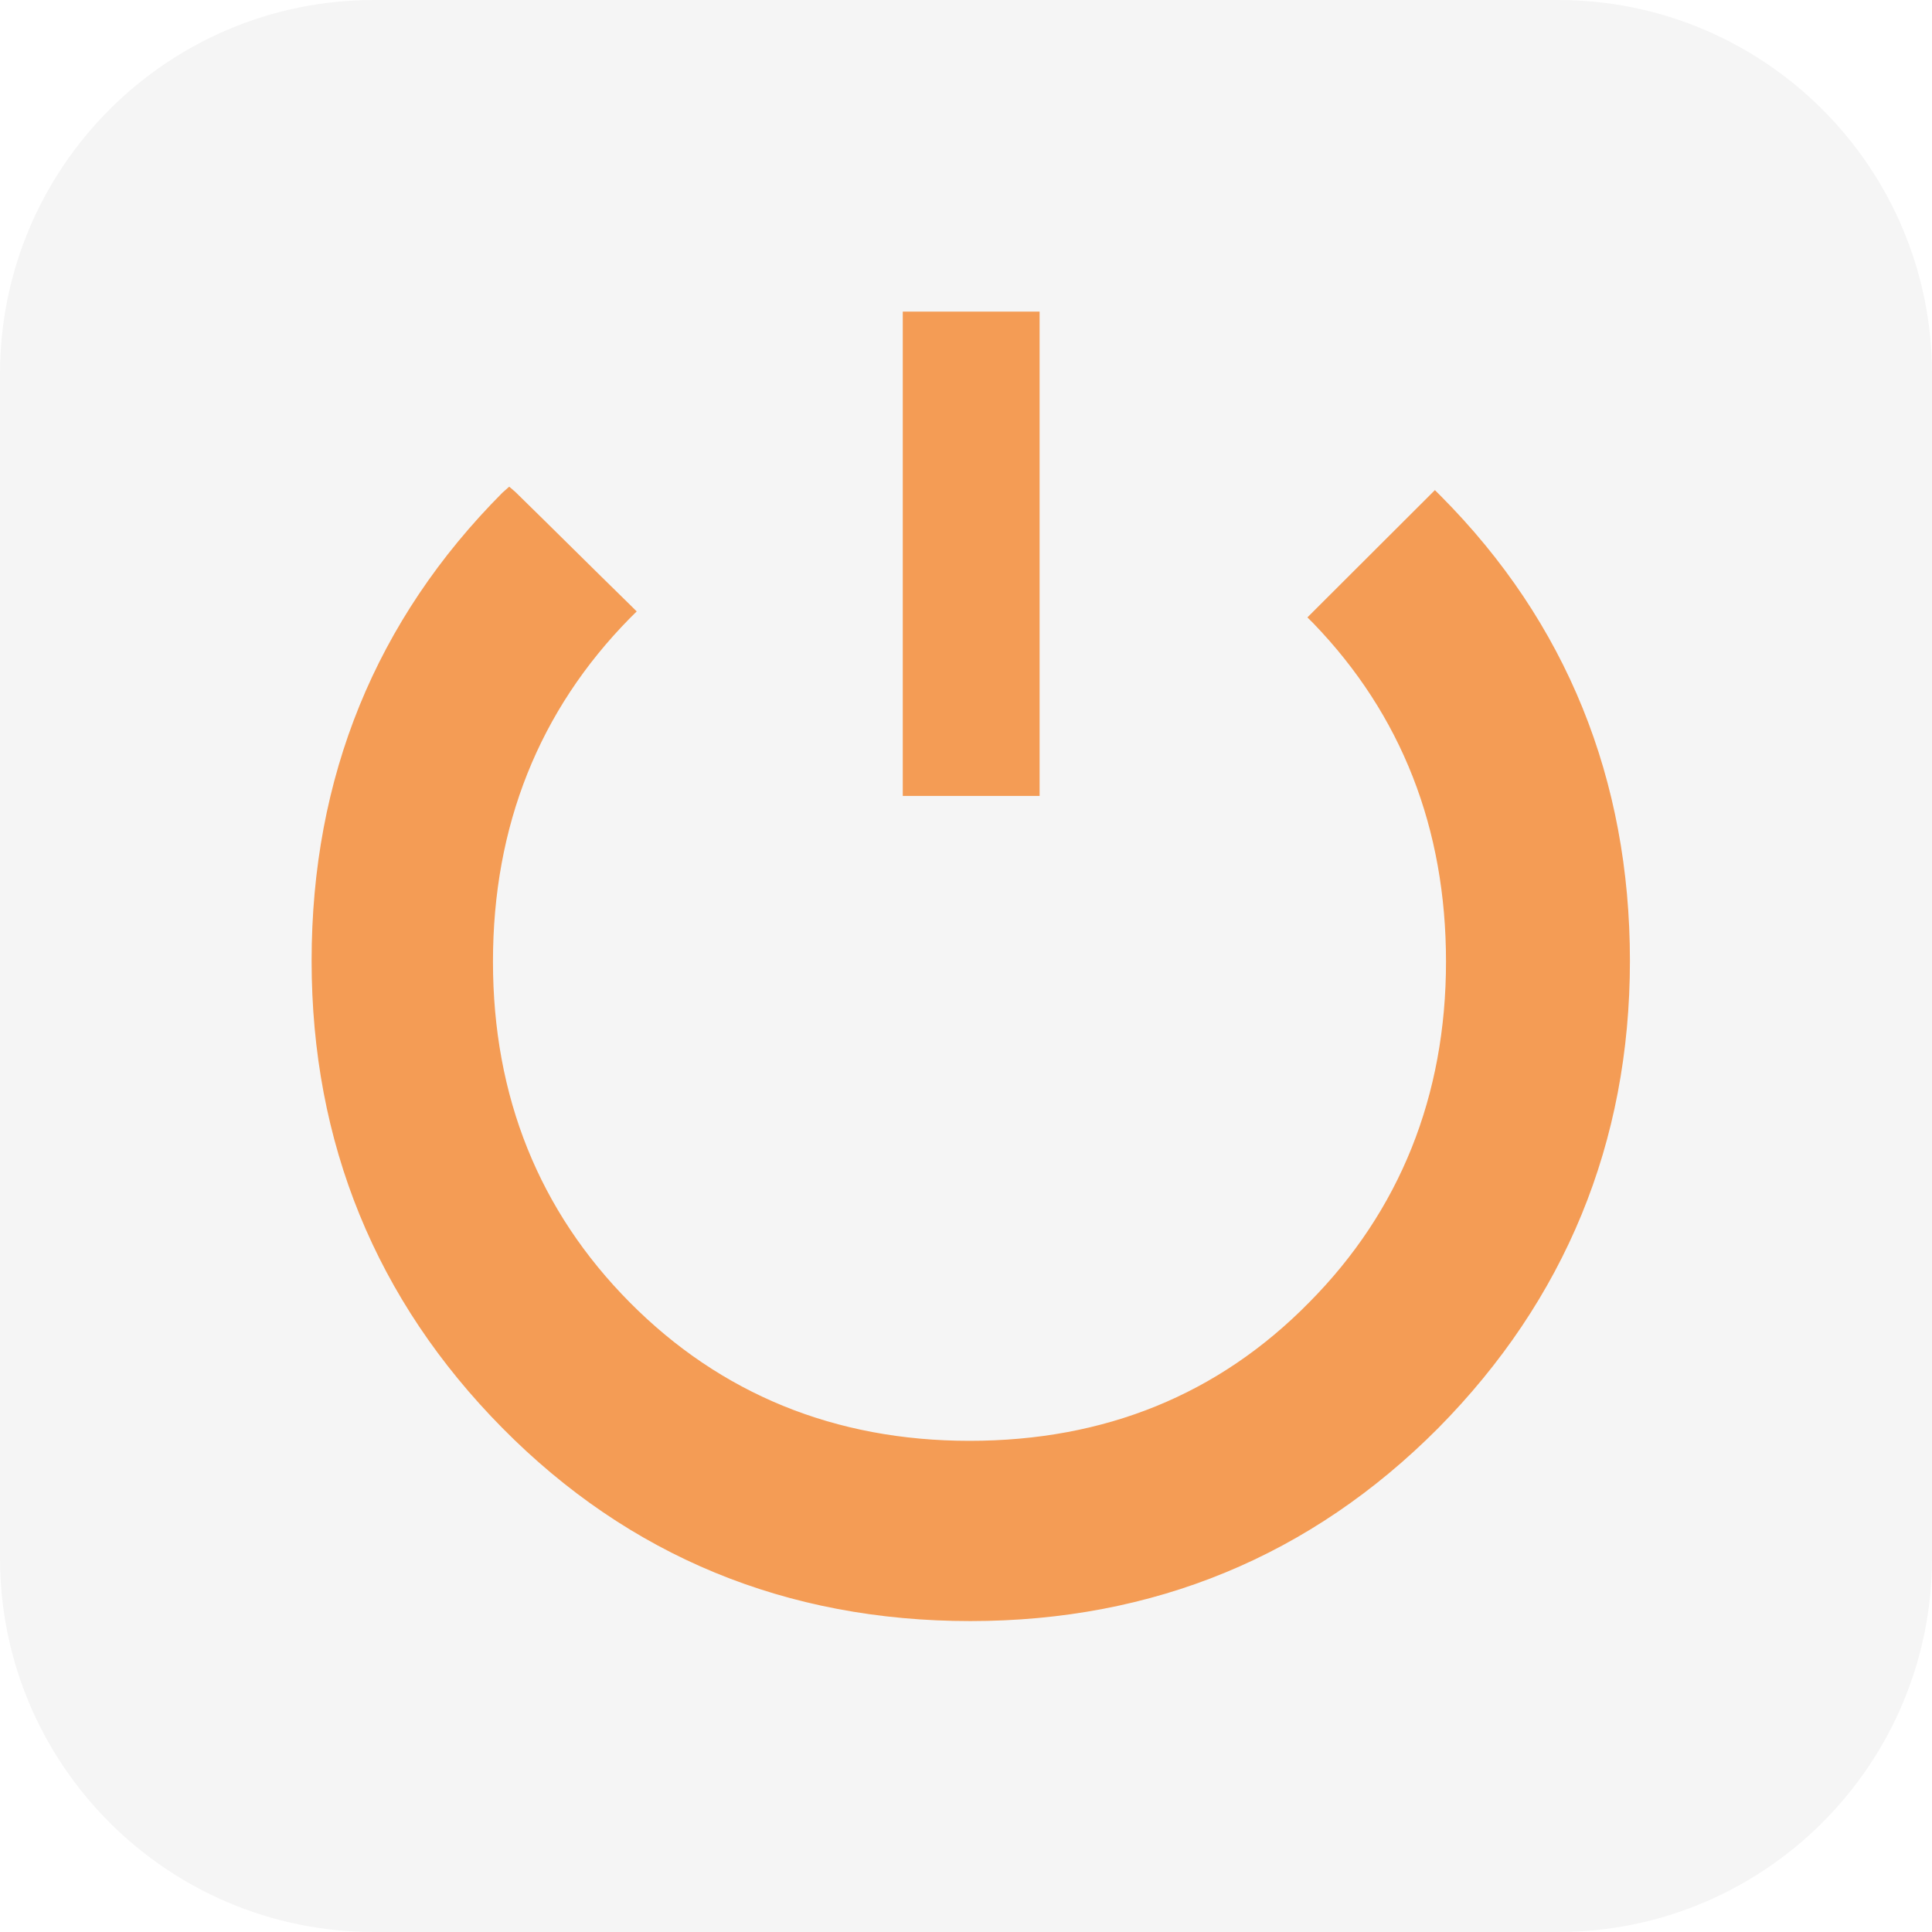
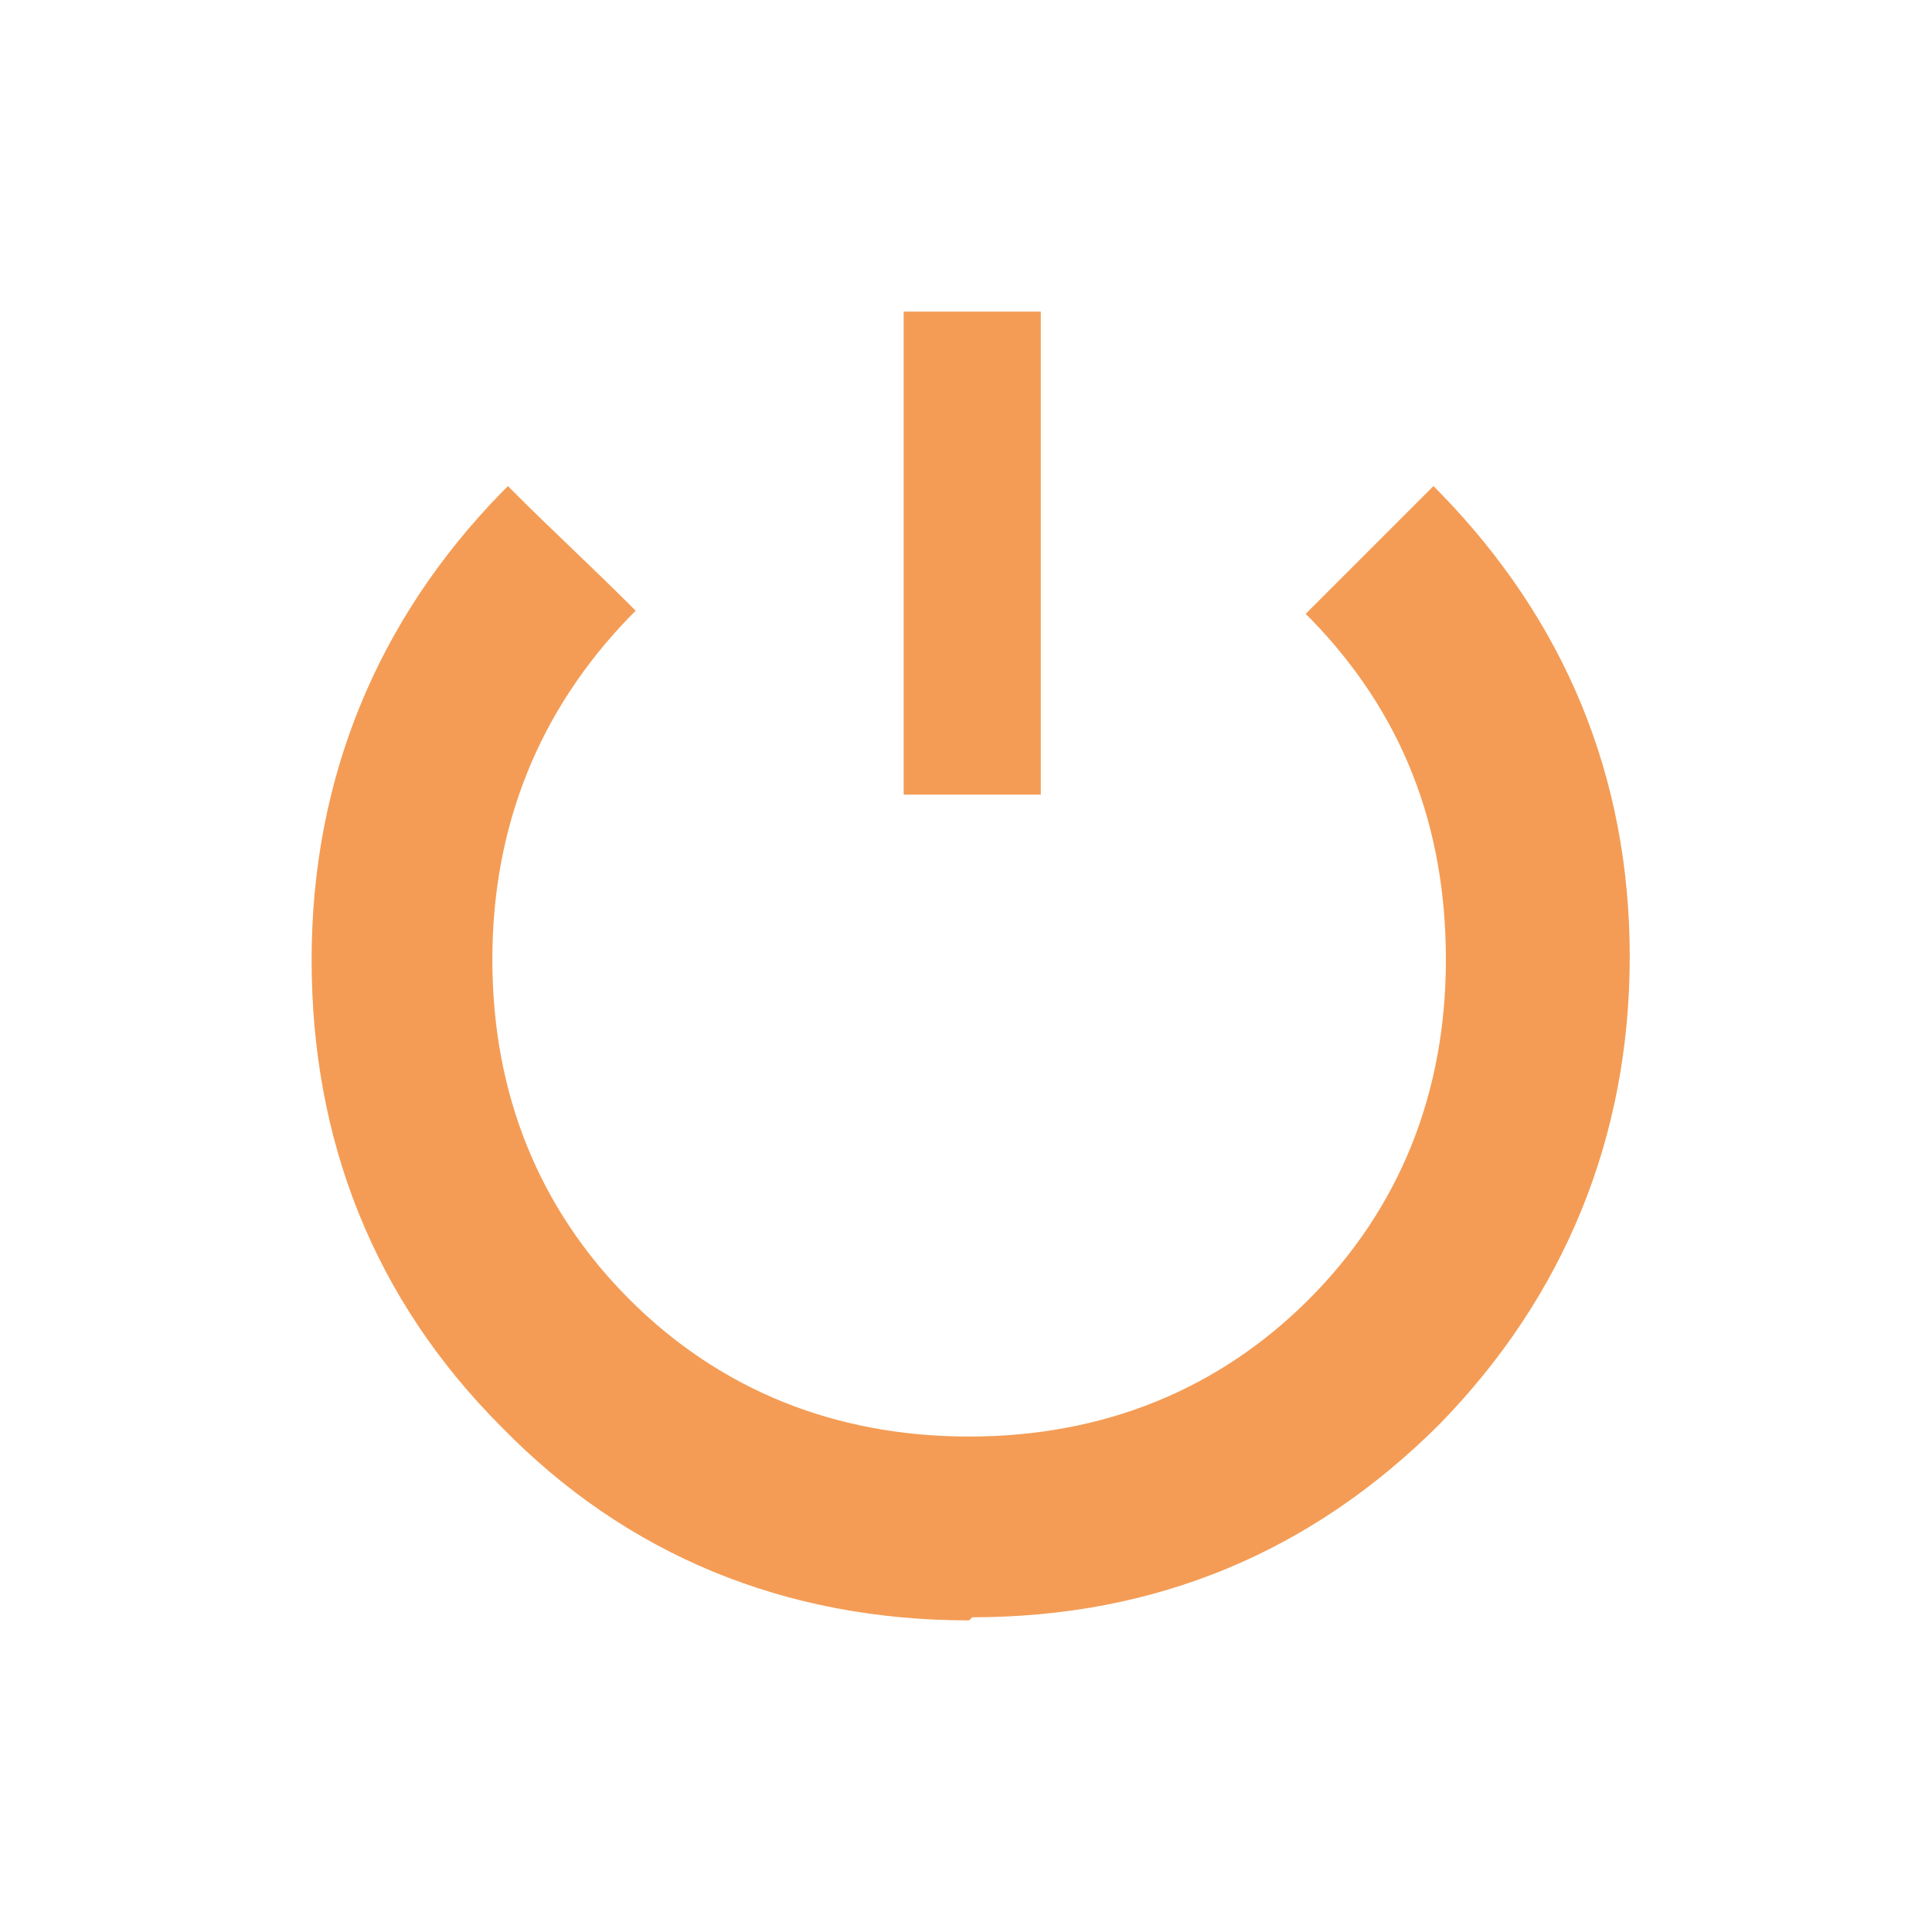
- <svg xmlns="http://www.w3.org/2000/svg" width="62" height="62" viewBox="0 0 62 62" fill="none">
-   <rect width="62" height="62" rx="12" fill="#F5F5F5" />
-   <path d="M46.075 16.111L45.526 16.66L42.396 19.785C45.279 22.773 46.706 26.447 46.706 30.833C46.706 35.245 45.224 38.974 42.232 41.961C39.24 44.976 35.56 46.483 31.14 46.483C26.719 46.483 23.012 44.976 20.048 41.961C17.055 38.947 15.574 35.247 15.574 30.833C15.574 26.392 17.055 22.636 20.048 19.621L20.075 19.594C18.84 18.388 17.605 17.182 16.369 15.947L16.341 15.974C12.306 20.032 10.274 24.967 10.274 30.804C10.274 36.588 12.278 41.523 16.341 45.608C20.378 49.663 25.32 51.721 31.167 51.721C37.015 51.721 41.956 49.691 46.021 45.606C50.083 41.55 52.115 36.615 52.115 30.804C52.06 25.049 50.056 20.142 46.075 16.111Z" fill="#F49C55" />
-   <path d="M31.139 52.022C25.237 52.022 20.184 49.938 16.122 45.827C12.059 41.716 10 36.67 10 30.833C10 24.939 12.059 19.895 16.122 15.812L16.341 15.618L16.534 15.783C17.769 16.99 19.004 18.223 20.239 19.429L20.433 19.621L20.212 19.84C17.302 22.8 15.82 26.501 15.82 30.86C15.82 35.19 17.302 38.864 20.212 41.797C23.123 44.731 26.801 46.238 31.112 46.238C35.45 46.238 39.1 44.758 42.011 41.797C44.922 38.864 46.404 35.163 46.404 30.86C46.404 26.584 44.977 22.937 42.149 20.005L41.956 19.813L46.048 15.728L46.239 15.92C50.275 19.977 52.306 25.021 52.306 30.833C52.306 36.67 50.22 41.714 46.157 45.827C42.067 49.938 37.014 52.022 31.139 52.022ZM16.341 16.358C12.47 20.306 10.521 25.186 10.521 30.831C10.521 36.535 12.525 41.44 16.507 45.441C20.46 49.444 25.401 51.474 31.139 51.474C36.877 51.474 41.819 49.444 45.799 45.443C49.782 41.44 51.813 36.533 51.813 30.833C51.813 25.241 49.891 20.416 46.102 16.497L42.807 19.785C45.608 22.773 47.008 26.5 47.008 30.833C47.008 35.3 45.47 39.111 42.451 42.155C39.431 45.197 35.642 46.759 31.167 46.759C26.691 46.759 22.875 45.224 19.883 42.153C16.863 39.111 15.325 35.302 15.325 30.831C15.325 26.419 16.808 22.636 19.691 19.621C18.554 18.554 17.437 17.466 16.341 16.358Z" fill="#F49C55" />
-   <path d="M33.171 10.22H29.136V25.35H33.171V10.22Z" fill="#F49C55" />
-   <path d="M33.362 25.542H28.971V10H33.362V25.542ZM29.327 25.131H33.006V10.411H29.327V25.131Z" fill="#F49C55" />
+ <svg xmlns="http://www.w3.org/2000/svg" id="_Слой_1" data-name="Слой_1" version="1.1" viewBox="0 0 62 62">
+   <defs>
+     <style>
+       .st0 {
+         fill: #f49c55;
+       }
+     </style>
+   </defs>
+   <path class="st0" d="M46.1,16.1l-.5.5-3.1,3.1c2.9,3,4.3,6.7,4.3,11s-1.5,8.1-4.5,11.1c-3,3-6.7,4.5-11.1,4.5s-8.1-1.5-11.1-4.5c-3-3-4.5-6.7-4.5-11.1s1.5-8.2,4.5-11.2h0c-1.2-1.2-2.5-2.4-3.7-3.7h0c-4,4.1-6.1,9-6.1,14.9s2,10.7,6.1,14.8c4,4.1,9,6.1,14.8,6.1s10.8-2,14.9-6.1c4.1-4.1,6.1-9,6.1-14.8,0-5.8-2.1-10.7-6-14.7Z" />
+   <path class="st0" d="M31.1,52c-5.9,0-11-2.1-15-6.2-4.1-4.1-6.1-9.2-6.1-15s2.1-10.9,6.1-15l.2-.2.2.2c1.2,1.2,2.5,2.4,3.7,3.6l.2.2-.2.2c-2.9,3-4.4,6.7-4.4,11s1.5,8,4.4,10.9c2.9,2.9,6.6,4.4,10.9,4.4s8-1.5,10.9-4.4c2.9-2.9,4.4-6.6,4.4-10.9s-1.4-7.9-4.3-10.9l-.2-.2,4.1-4.1.2.2c4,4.1,6.1,9.1,6.1,14.9s-2.1,10.9-6.1,15c-4.1,4.1-9.1,6.2-15,6.2ZM16.3,16.4c-3.9,3.9-5.8,8.8-5.8,14.5s2,10.6,6,14.6c4,4,8.9,6,14.6,6s10.7-2,14.7-6c4-4,6-8.9,6-14.6s-1.9-10.4-5.7-14.3l-3.3,3.3c2.8,3,4.2,6.7,4.2,11s-1.5,8.3-4.6,11.3c-3,3-6.8,4.6-11.3,4.6s-8.3-1.5-11.3-4.6c-3-3-4.6-6.9-4.6-11.3s1.5-8.2,4.4-11.2c-1.1-1.1-2.3-2.2-3.4-3.3Z" />
+   <path class="st0" d="M33.2,10.2h-4v15.1h4v-15.1Z" />
+   <path class="st0" d="M33.4,25.5h-4.4v-15.5h4.4v15.5ZM29.3,25.1h3.7v-14.7h-3.7v14.7Z" />
</svg>
